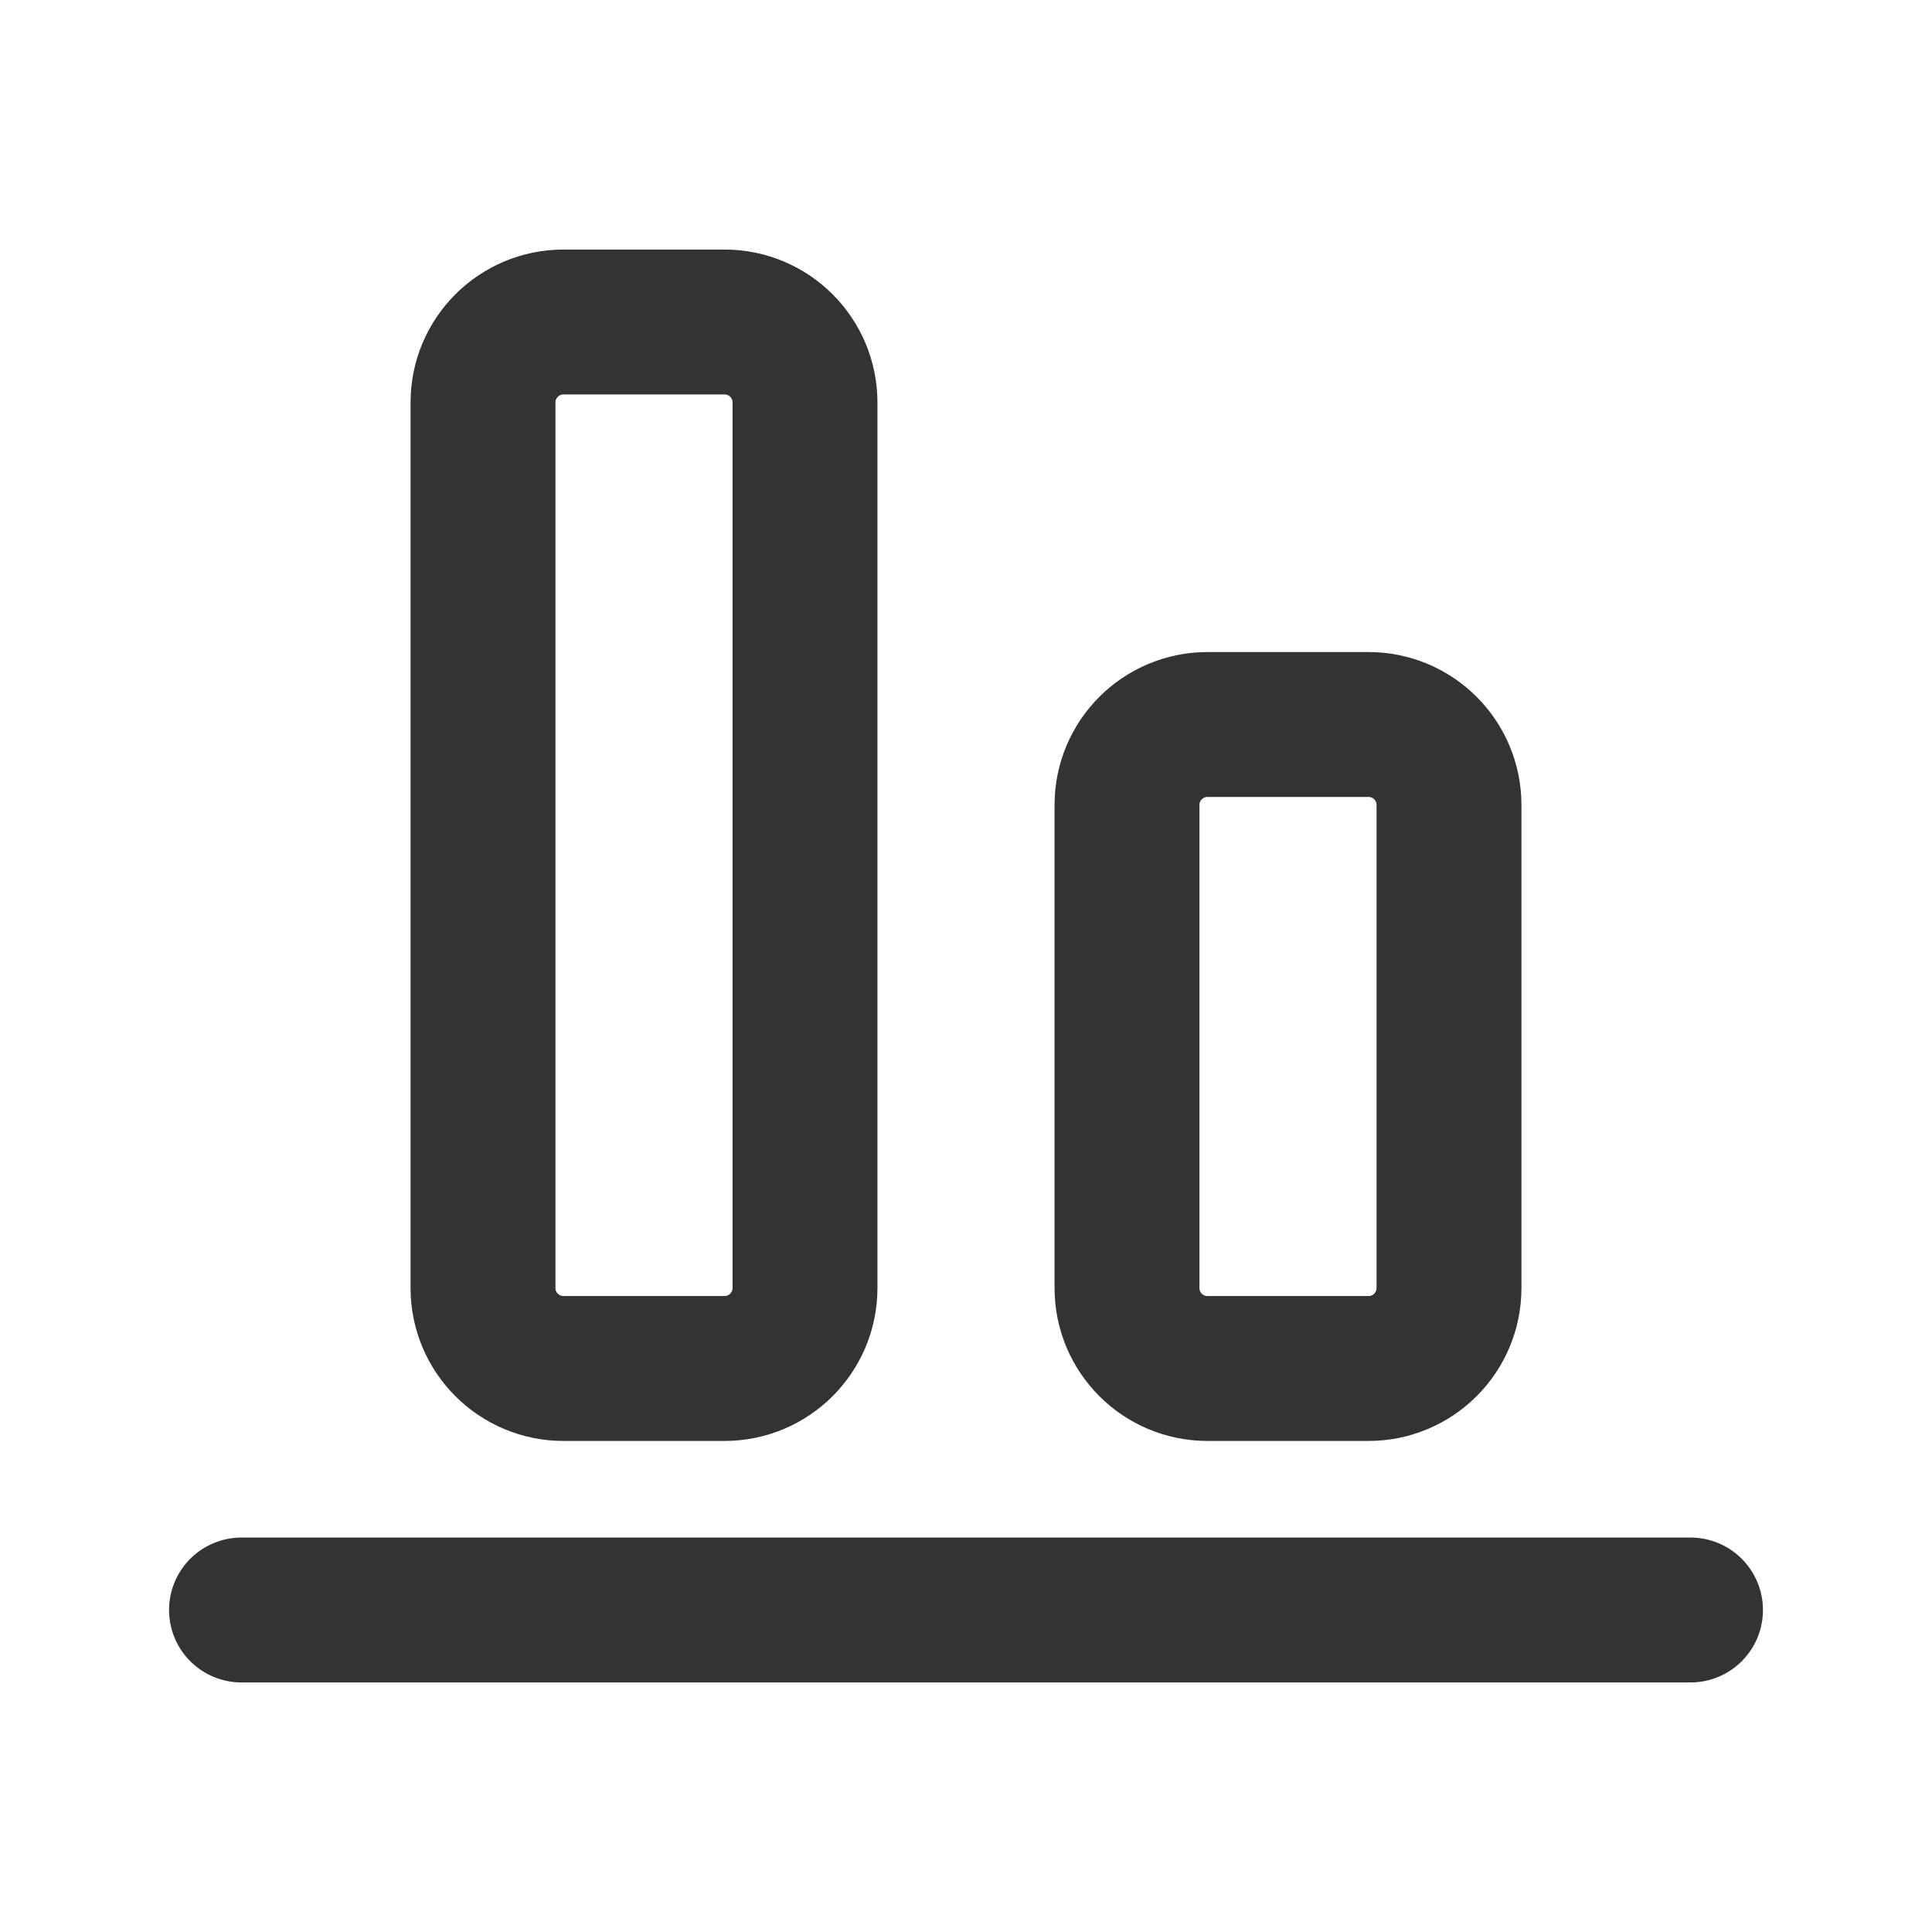
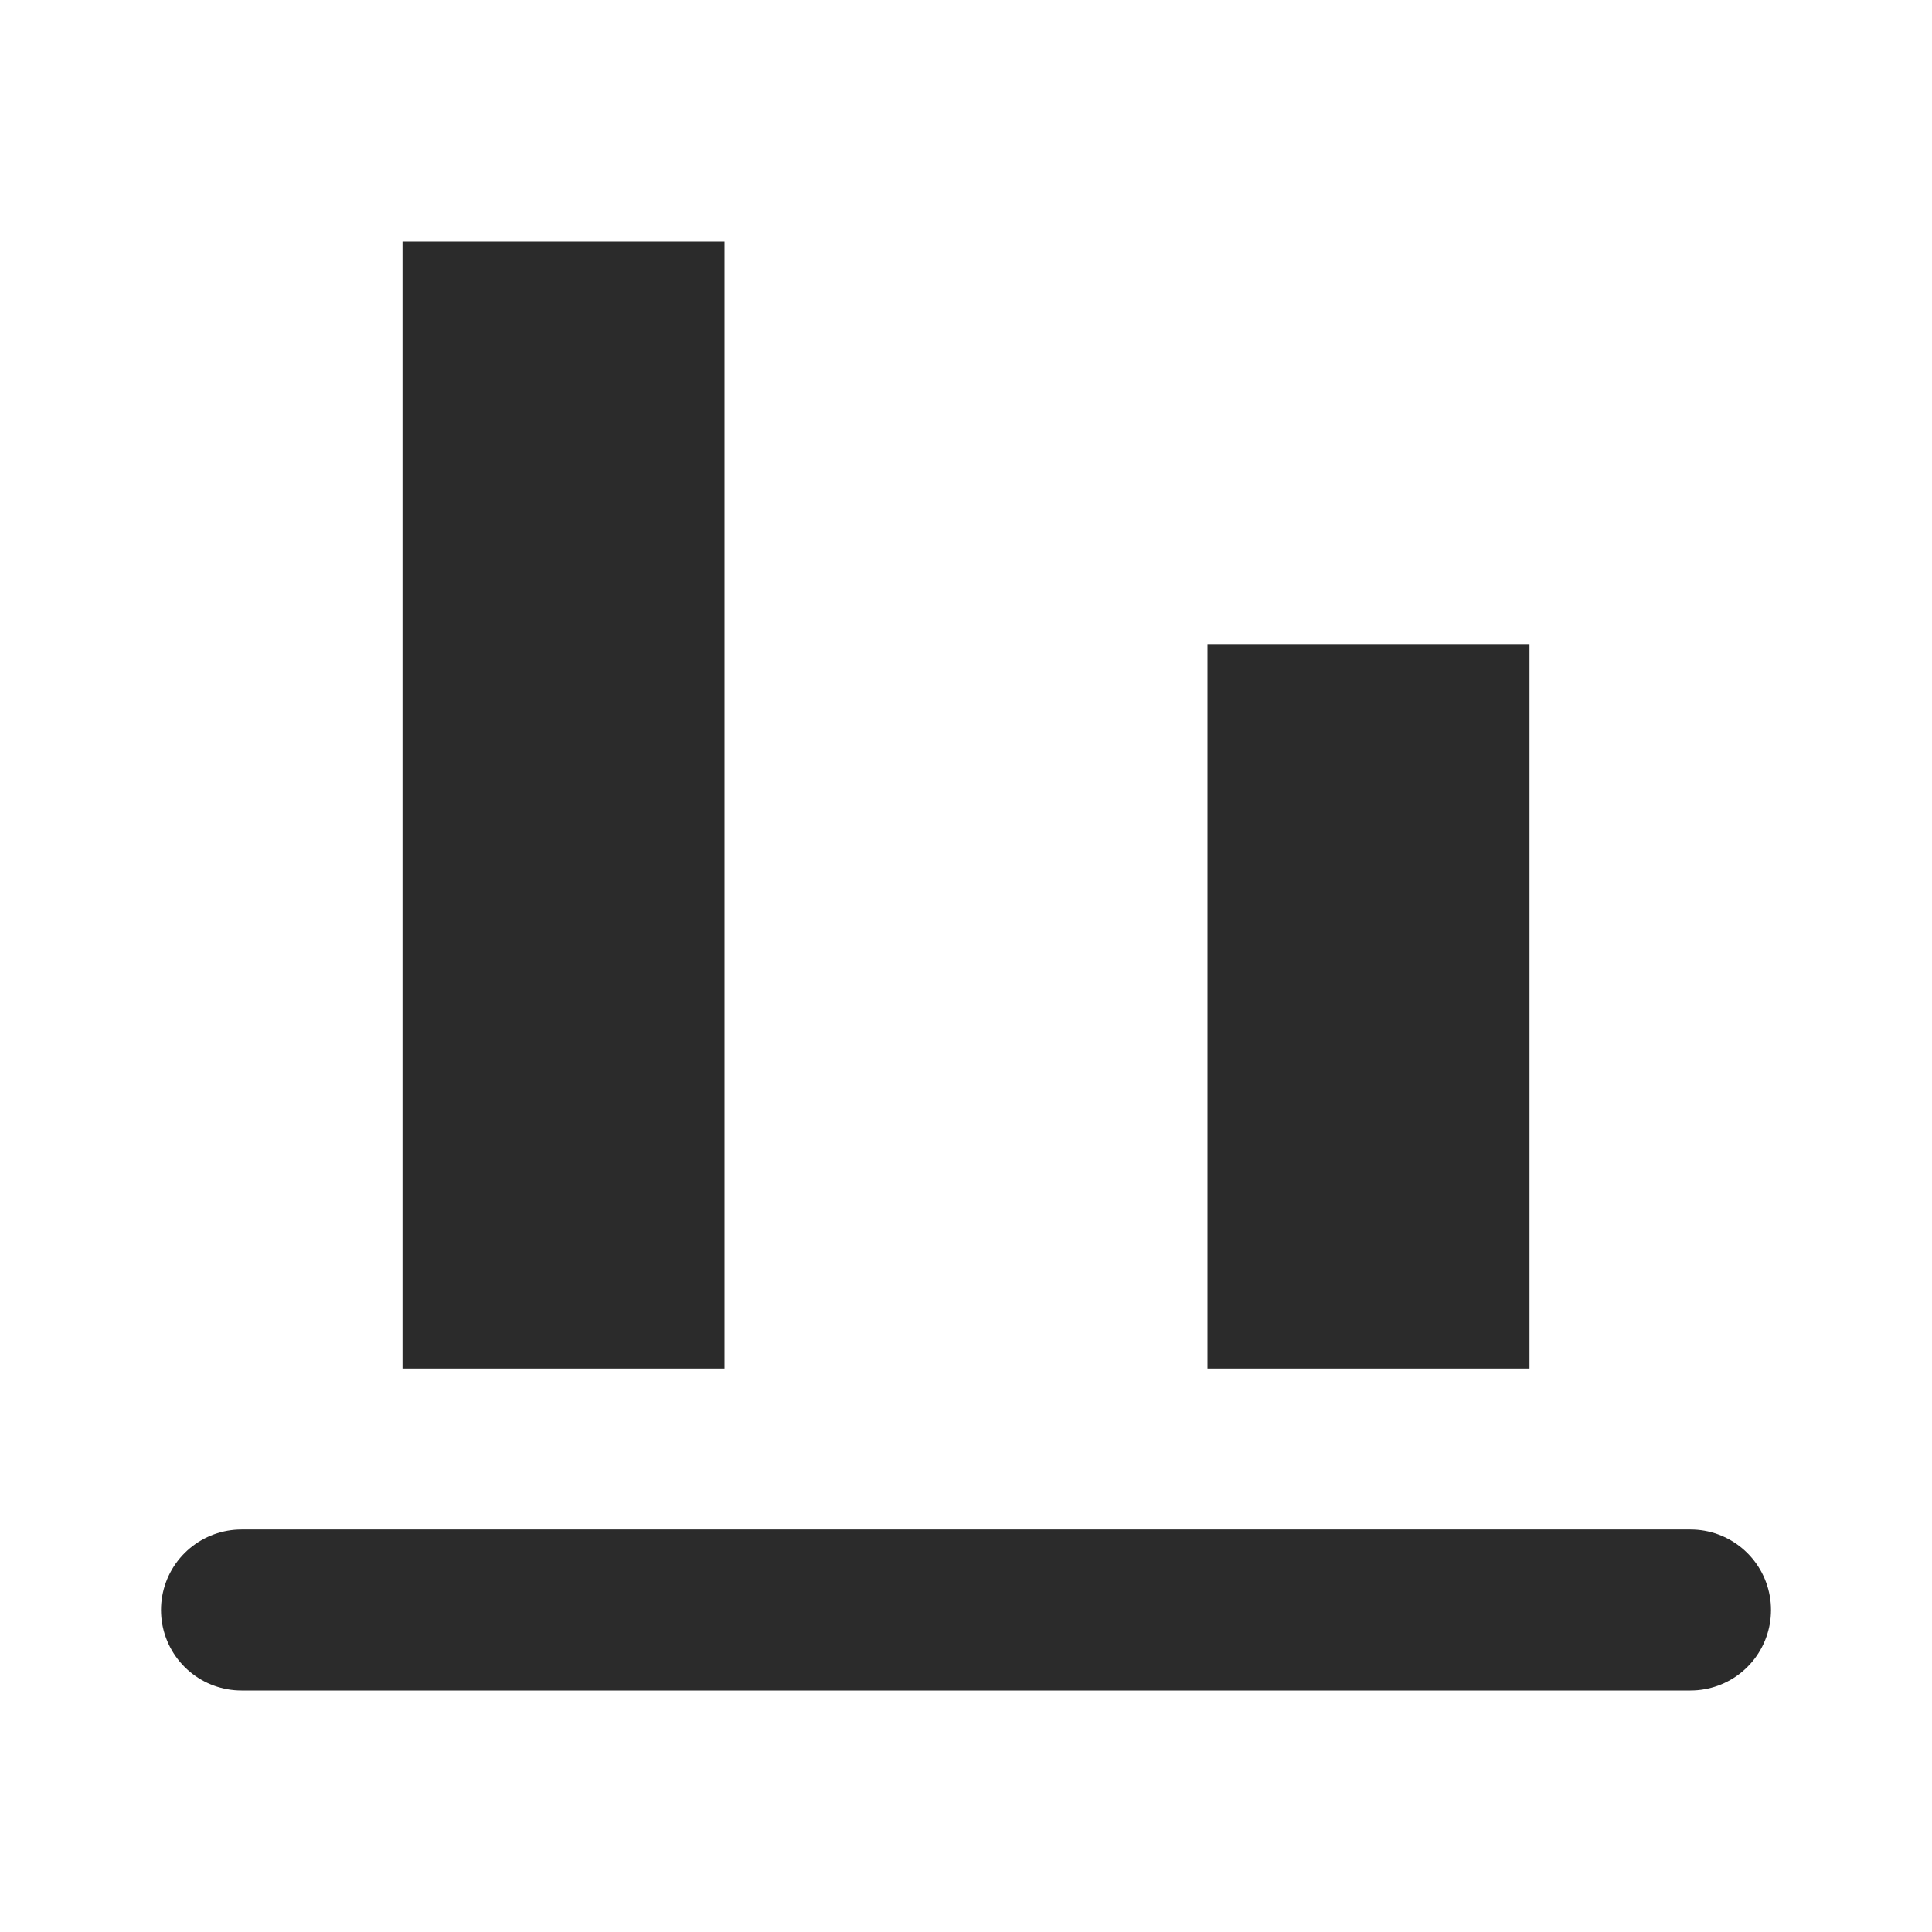
- <svg xmlns="http://www.w3.org/2000/svg" viewBox="0 0 24 24" width="24" height="24" fill="none" stroke="#333" stroke-width="1.8" stroke-linecap="round" stroke-linejoin="round">
+ <svg xmlns="http://www.w3.org/2000/svg" width="24" height="24" viewBox="0 0 24 24" fill="none" stroke="#2b2b2b" stroke-width="2" stroke-linecap="round" stroke-linejoin="round">
  <path d="M3 20h18" />
-   <rect x="6" y="4" width="4" height="13" rx="1" />
-   <rect x="14" y="9" width="4" height="8" rx="1" />
+   <rect x="5" y="3" width="4" height="14" fill="#2b2b2b" stroke="none" />
+   <rect x="15" y="8" width="4" height="9" fill="#2b2b2b" stroke="none" />
</svg>
